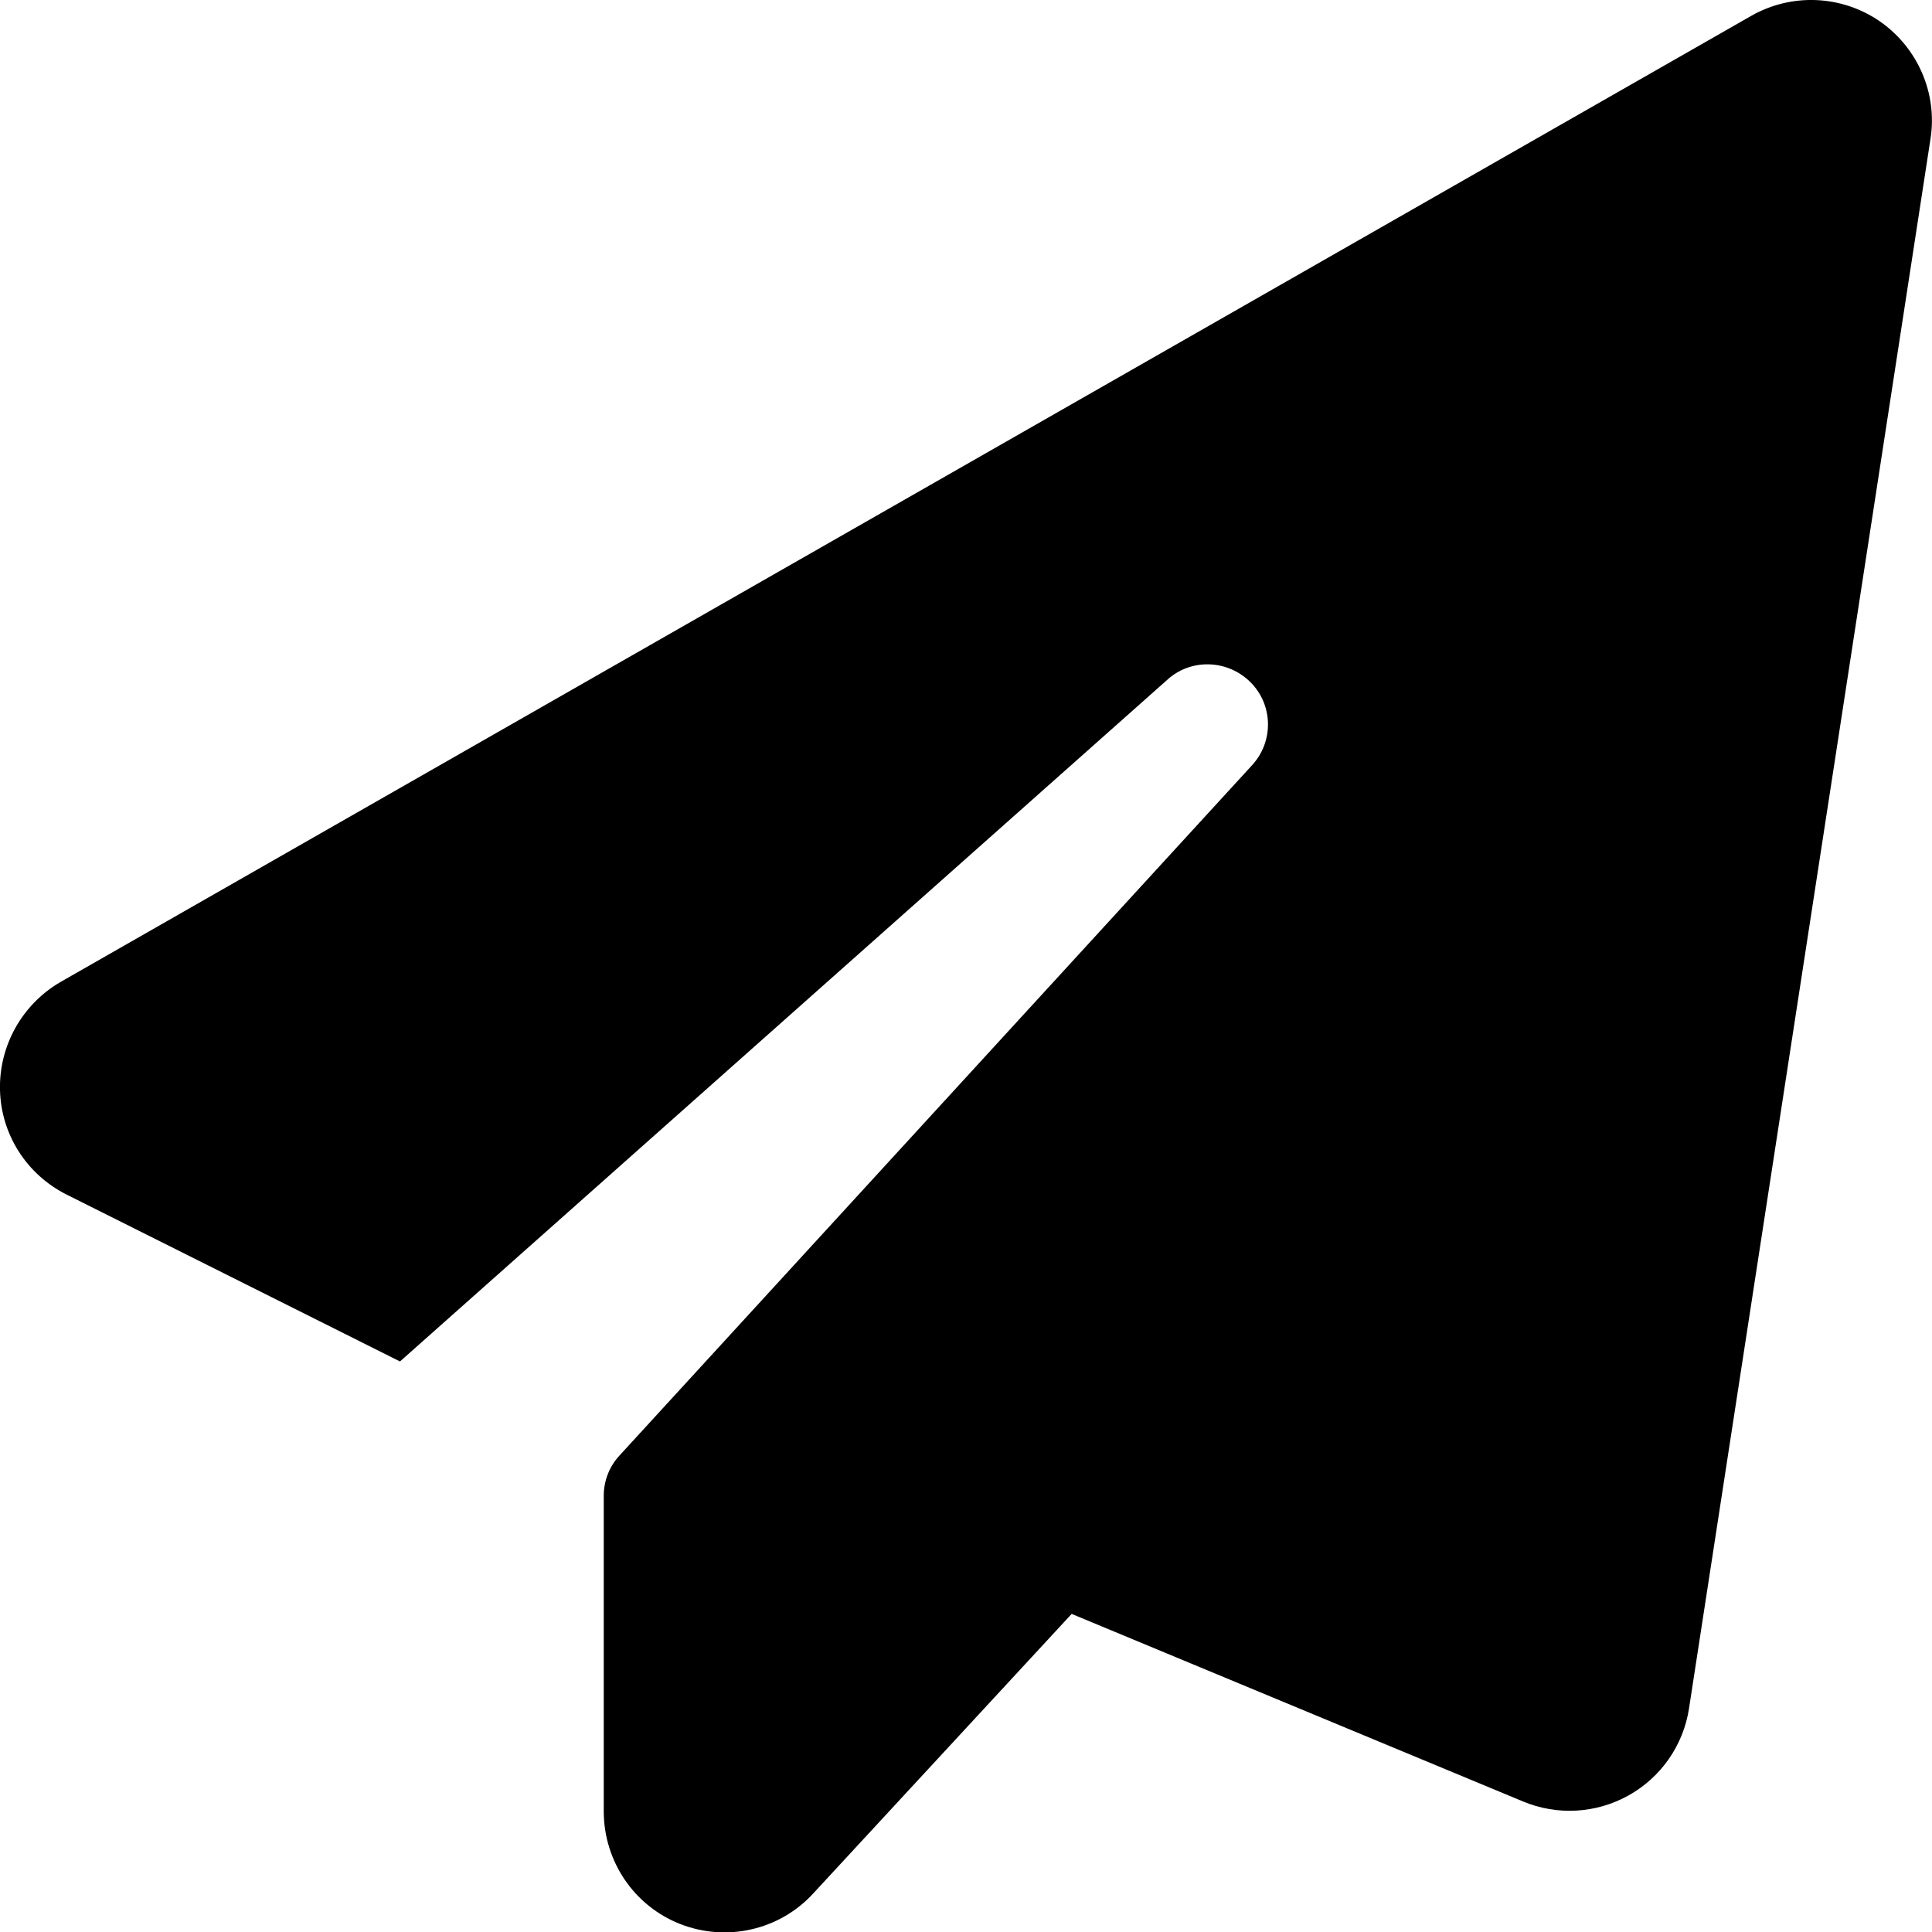
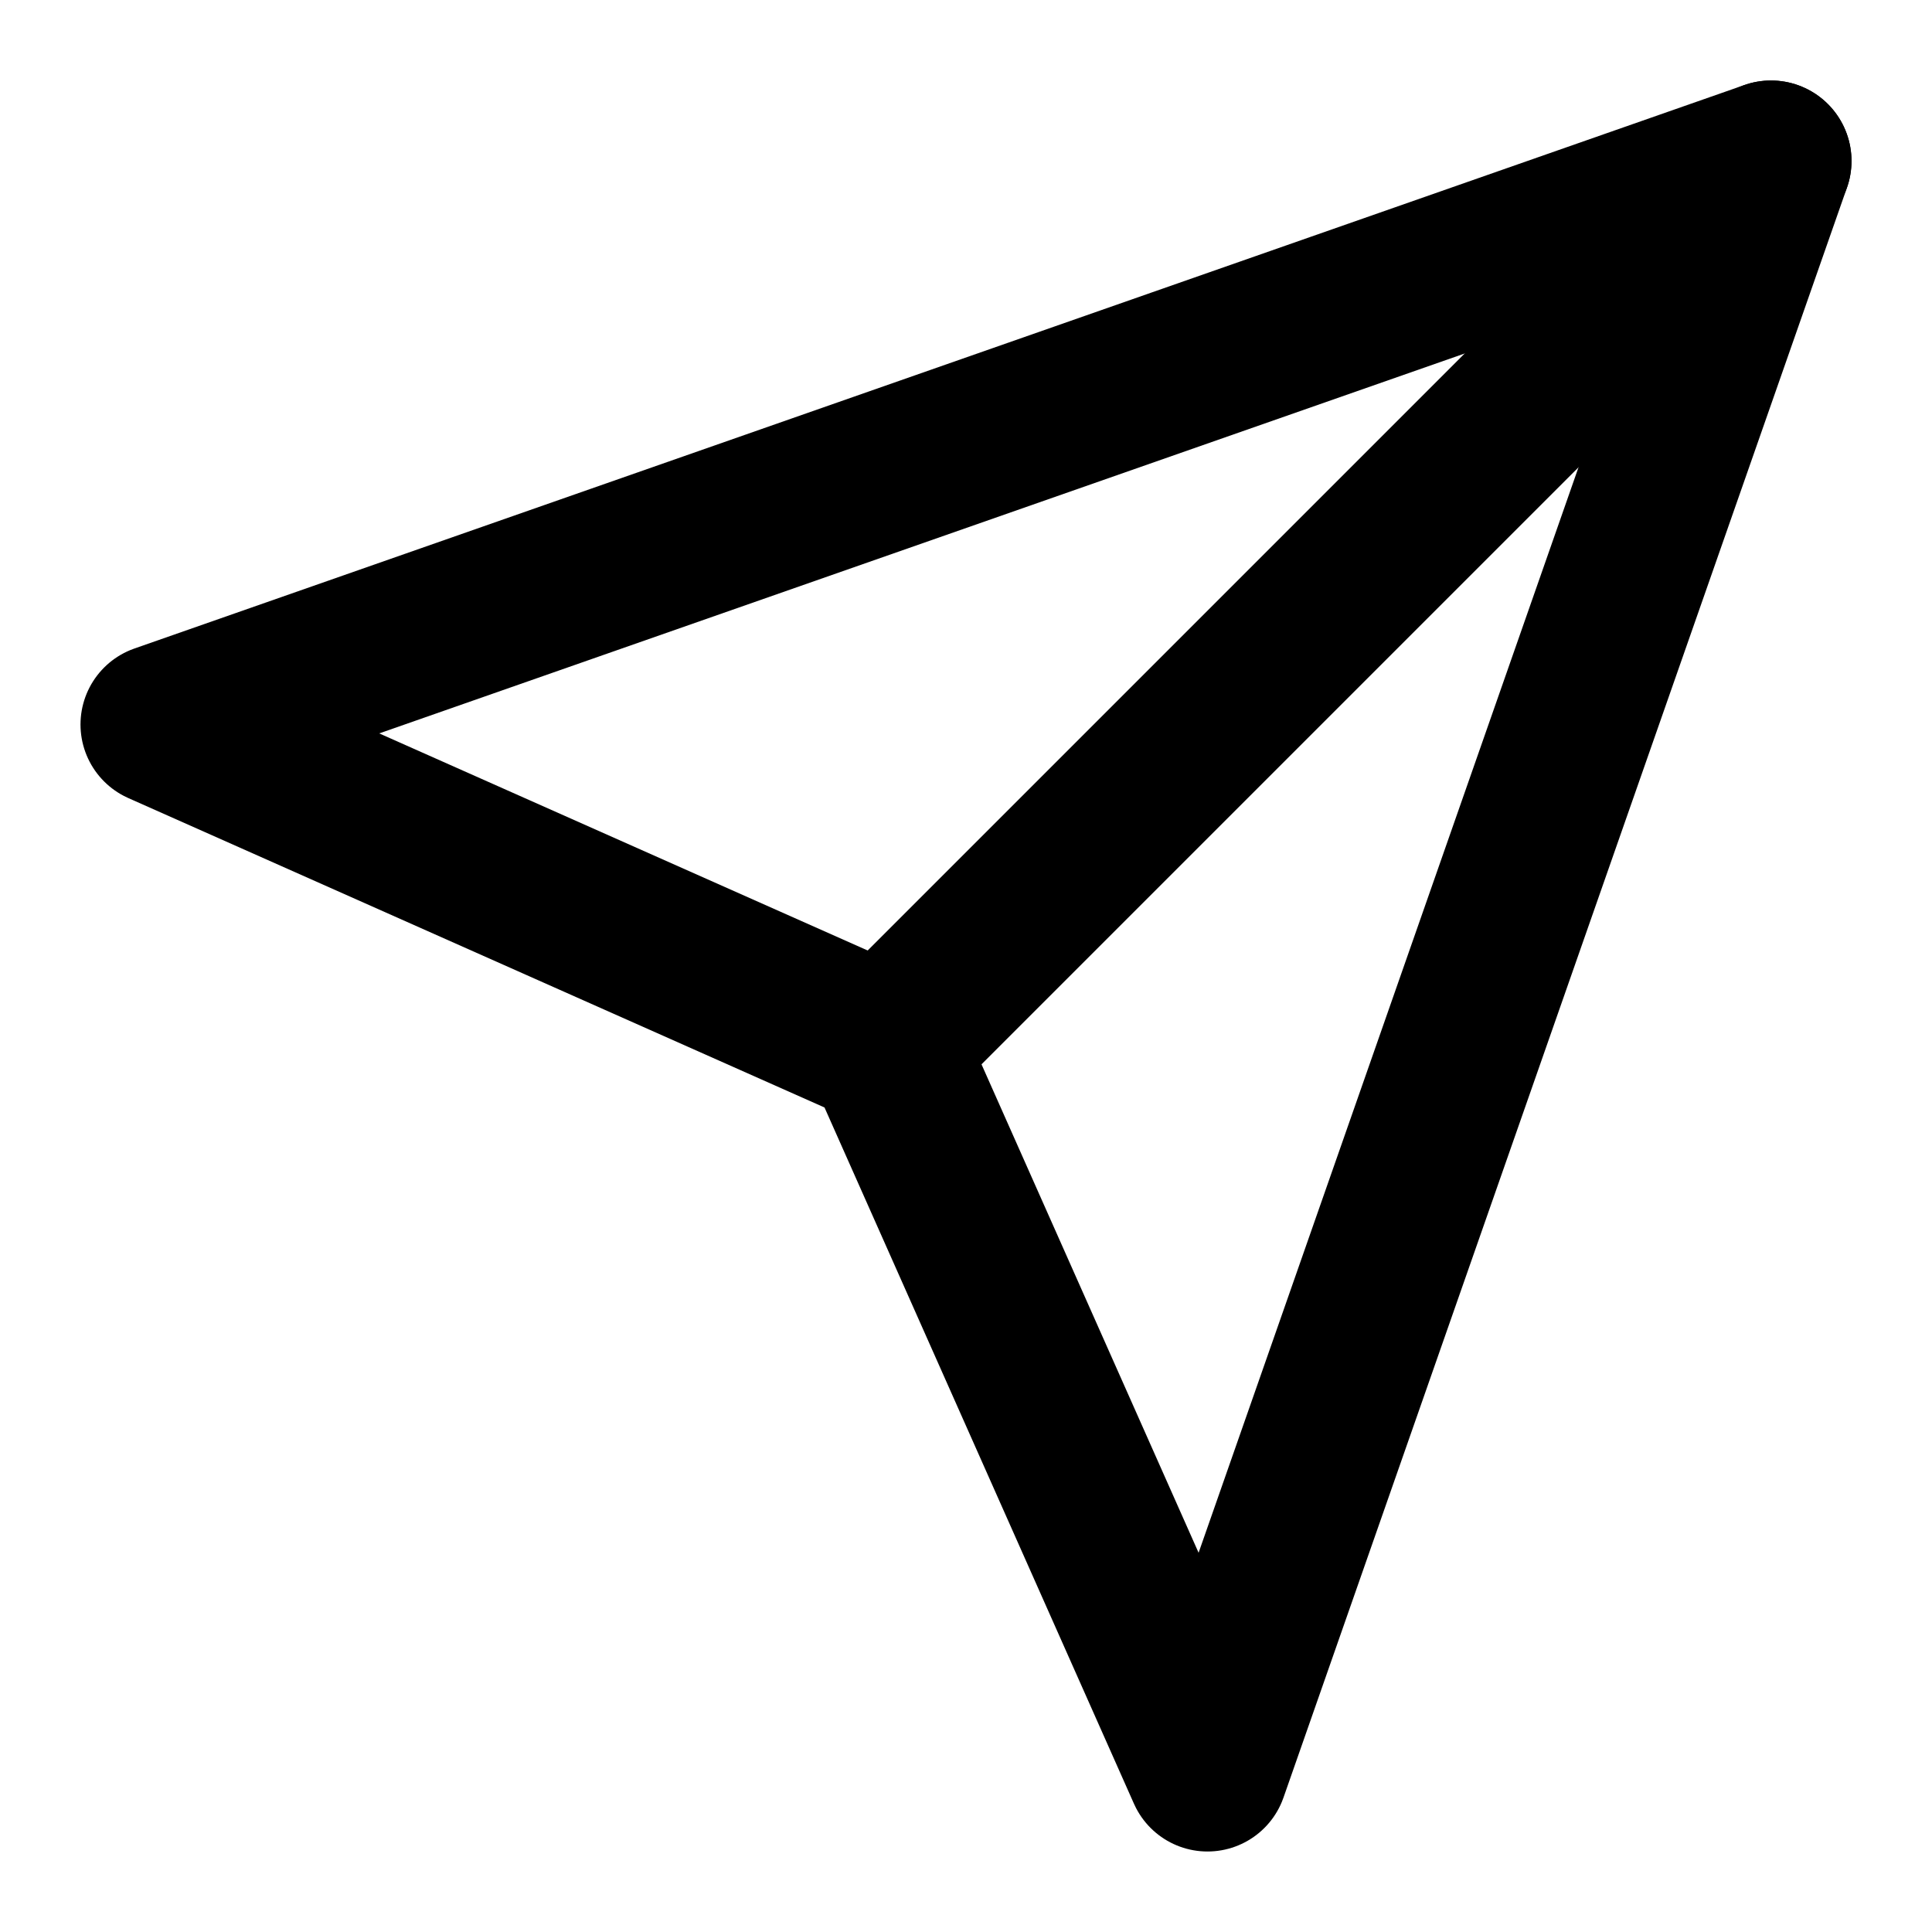
- <svg xmlns="http://www.w3.org/2000/svg" viewBox="0 0 512 512" fill="currentColor">
-   <path d="M498.1 5.6c10.1 7 15.4 19.1 13.5 31.2l-64 416c-1.5 9.7-7.4 18.2-16 23s-18.9 5.4-28 1.6L284 427.7l-68.5 74.1c-8.9 9.7-22.9 12.9-35.2 8.1S160 493.2 160 480V396.4c0-4 1.5-7.8 4.2-10.7L331.8 202.8c5.8-6.3 5.6-16-.4-22s-15.7-6.4-22-.7L106 360.8 17.7 316.6C7.1 311.3 .3 300.7 0 288.9s5.9-22.8 16.1-28.7l448-256c10.7-6.1 23.9-5.5 34 1.4z" />
+ <svg xmlns="http://www.w3.org/2000/svg" width="24" height="24" viewBox="0 0 24 24" fill="none" stroke="currentColor" stroke-width="2" stroke-linecap="round" stroke-linejoin="round" class="lucide lucide-send">
+   <path d="m22 2-7 20-4-9-9-4Z" />
+   <path d="M22 2 11 13" />
</svg>
